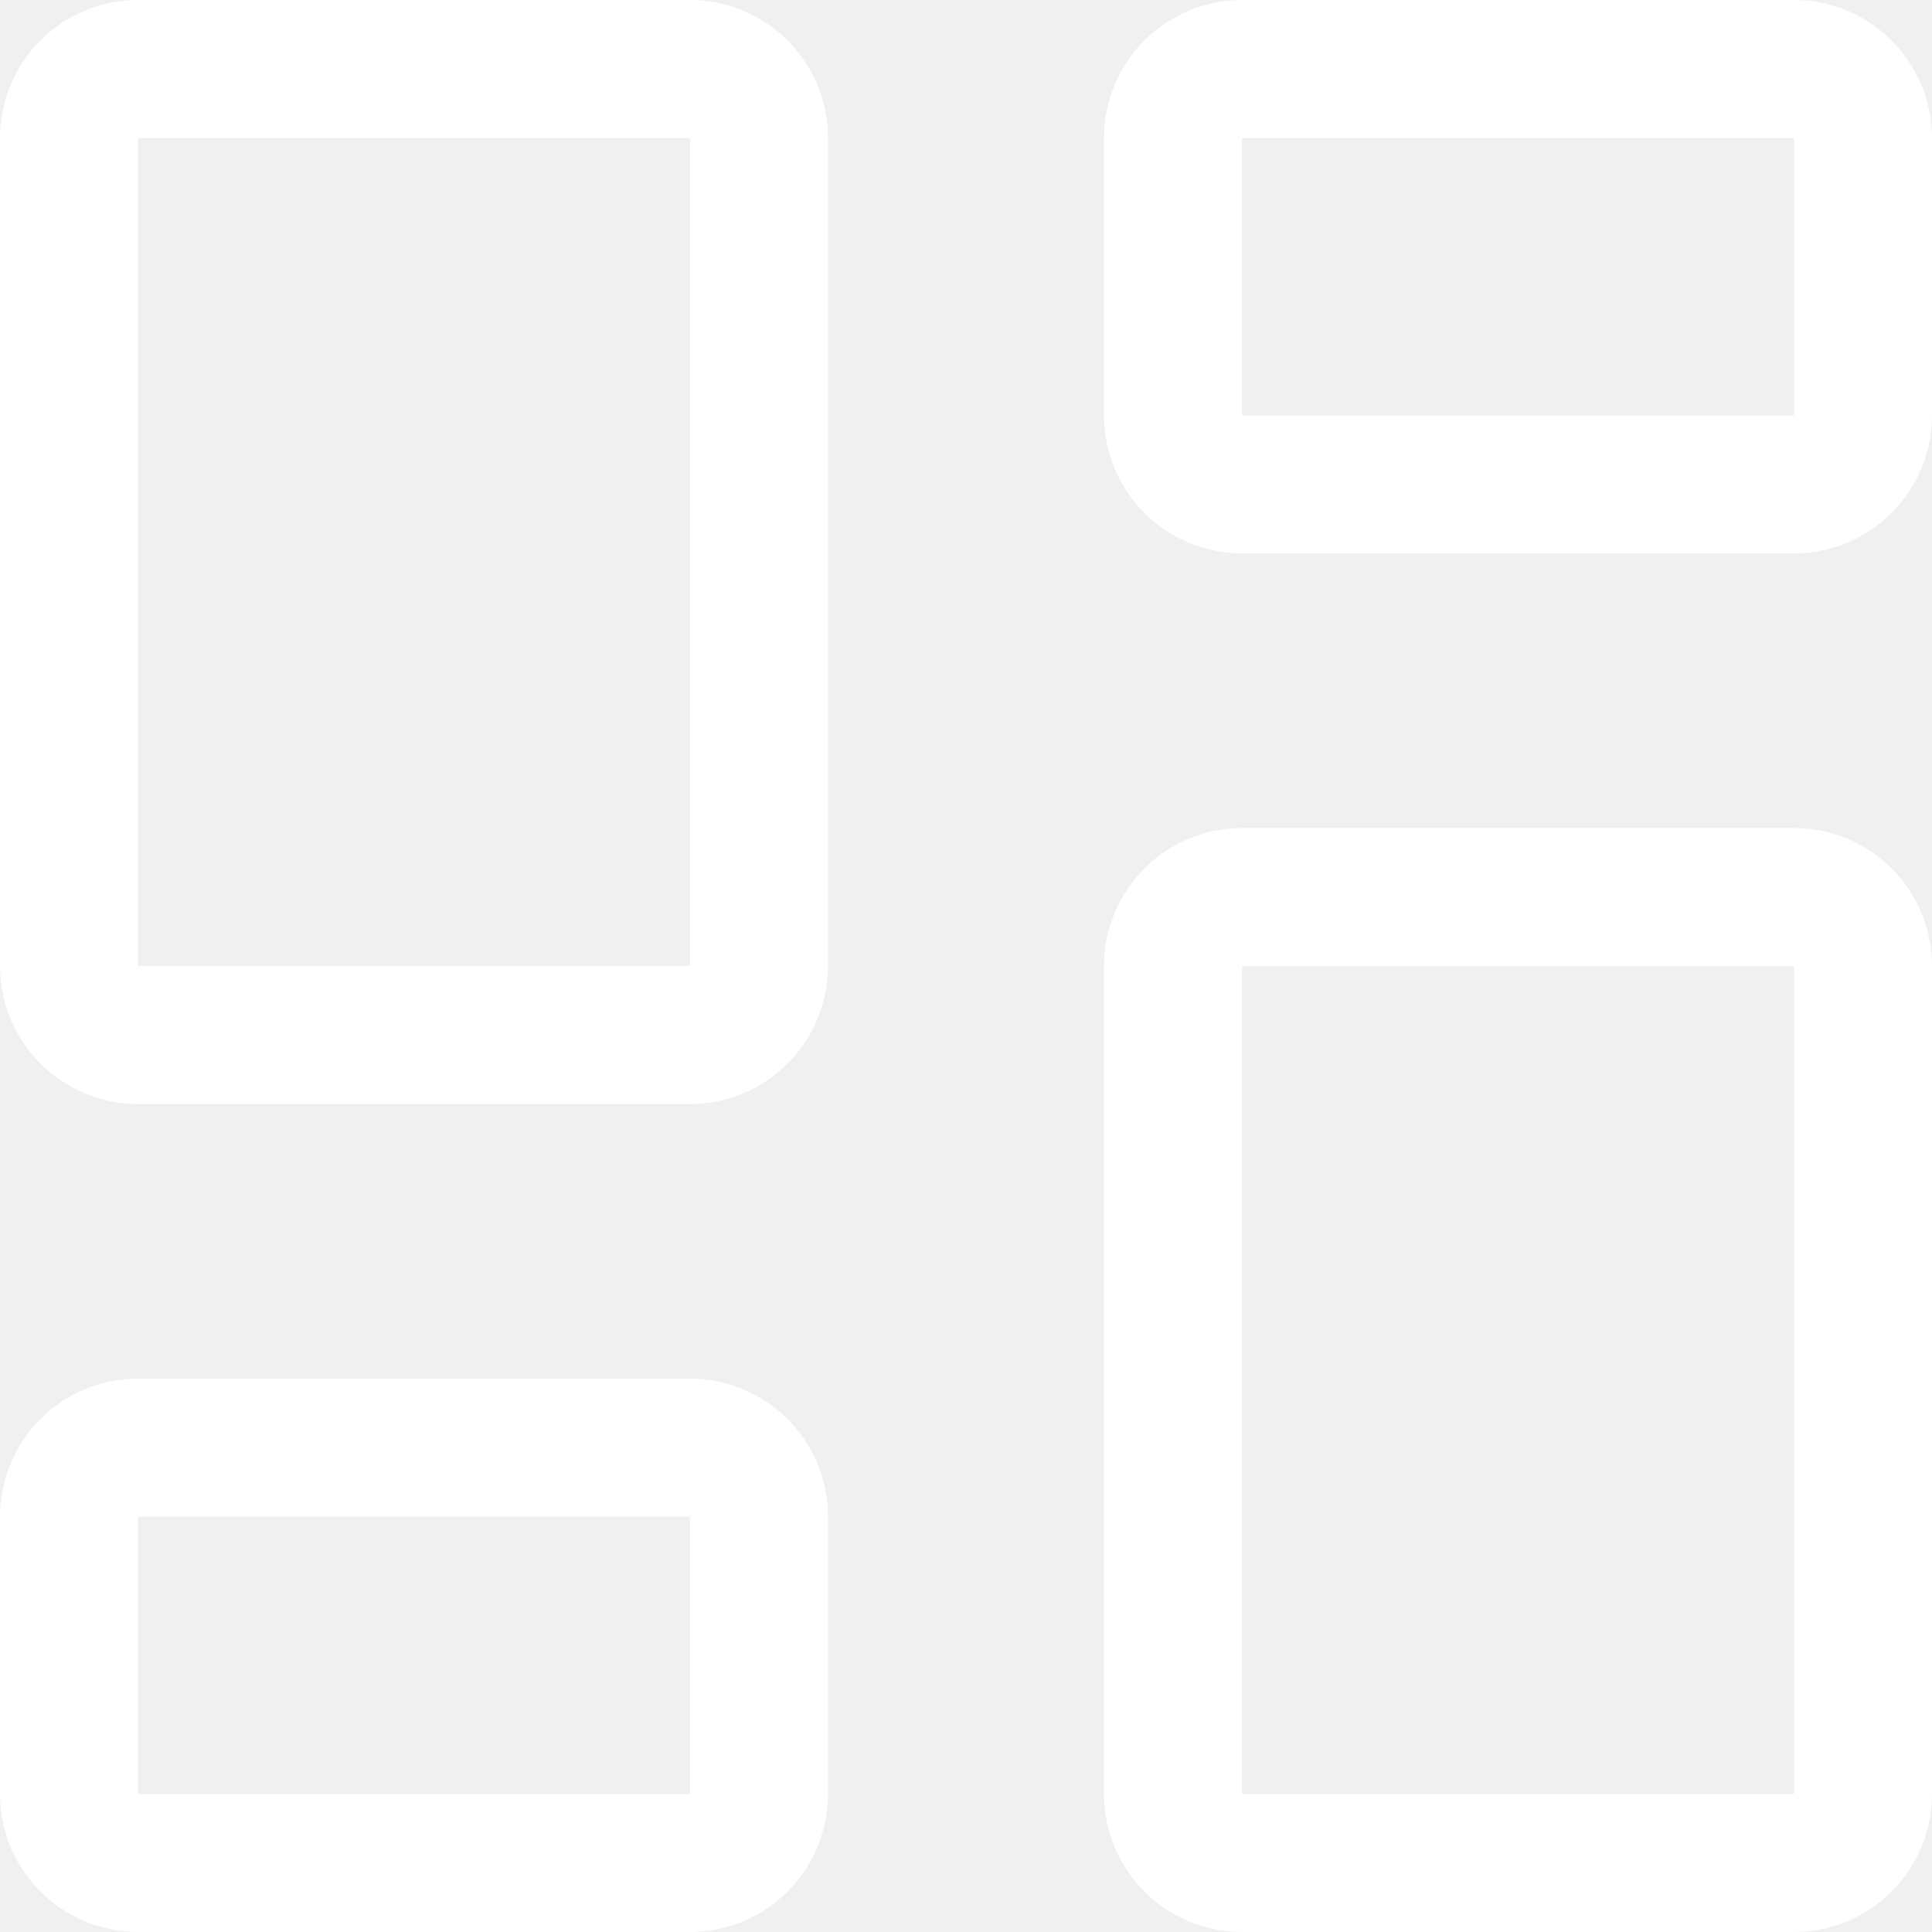
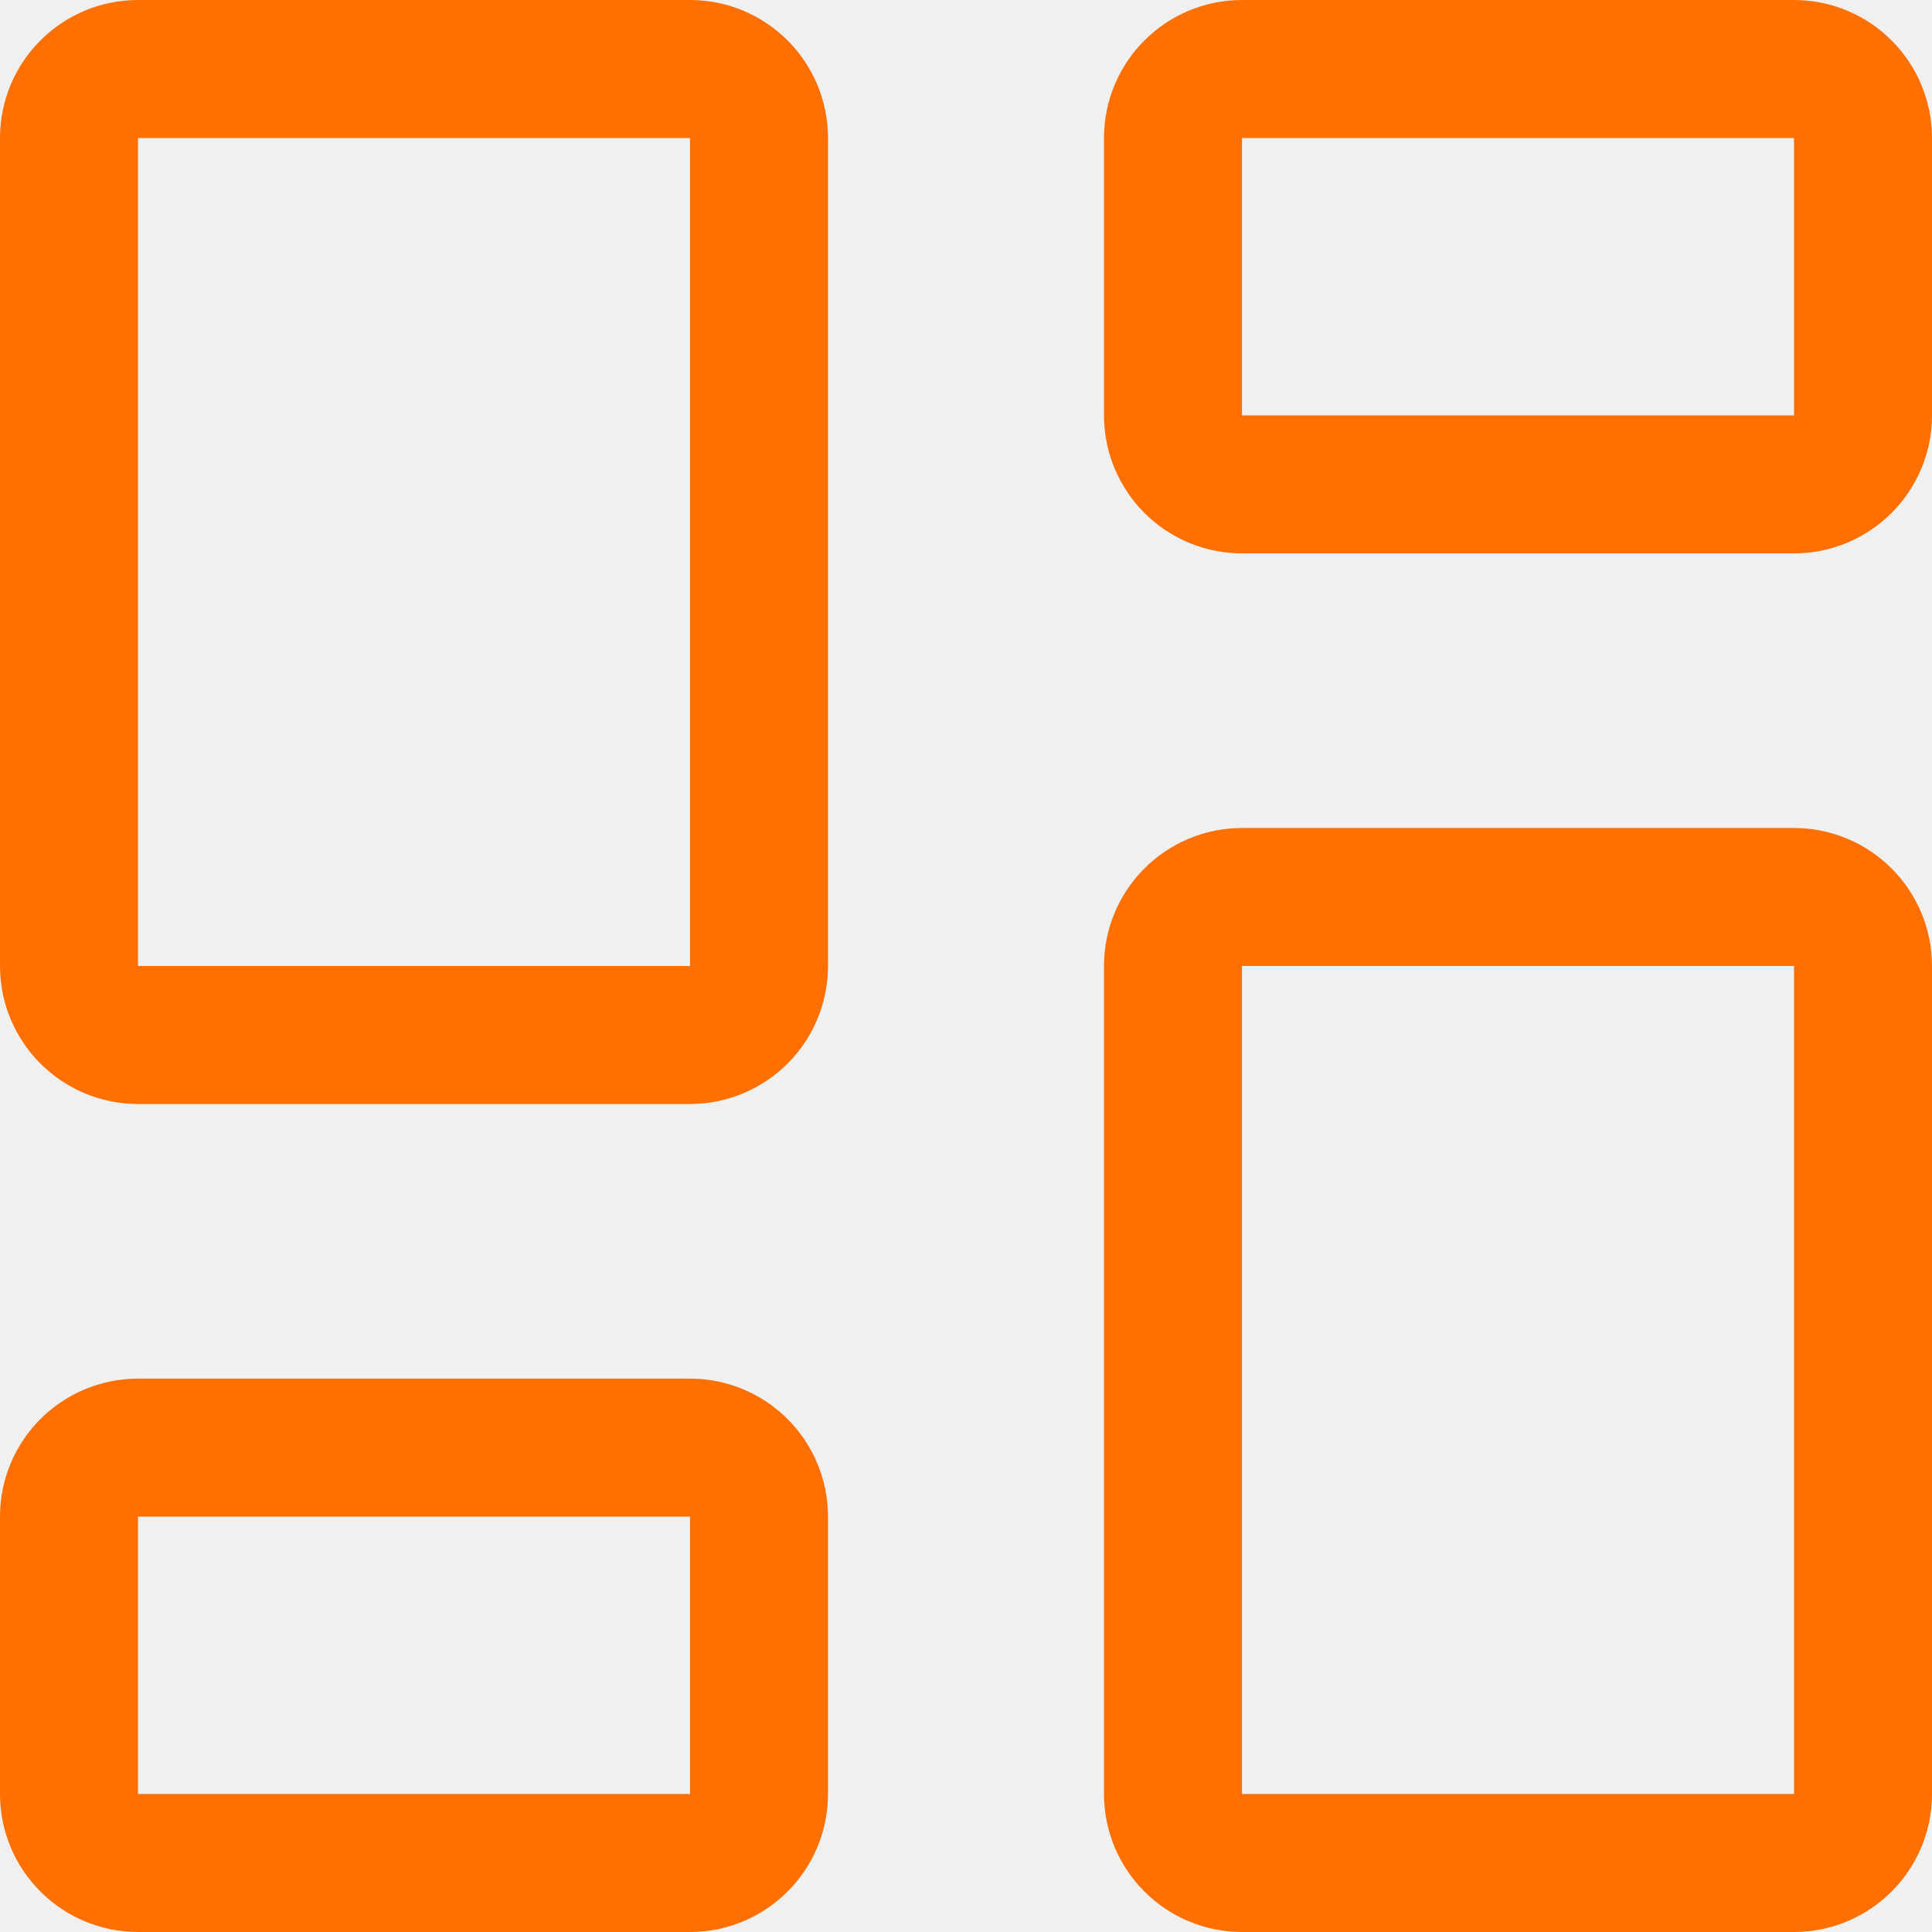
<svg xmlns="http://www.w3.org/2000/svg" width="40" height="40" viewBox="0 0 14 14" fill="none">
-   <path d="M13 6.5H9C8.724 6.5 8.5 6.724 8.5 7V13C8.5 13.276 8.724 13.5 9 13.5H13C13.276 13.5 13.5 13.276 13.5 13V7C13.5 6.724 13.276 6.5 13 6.5Z" stroke="#ffffff" stroke-linecap="round" stroke-linejoin="round" />
-   <path d="M13 0.5H9C8.724 0.5 8.5 0.724 8.5 1V3.01C8.5 3.286 8.724 3.51 9 3.51H13C13.276 3.51 13.5 3.286 13.5 3.01V1C13.5 0.724 13.276 0.5 13 0.5Z" stroke="#ffffff" stroke-linecap="round" stroke-linejoin="round" />
-   <path d="M5 0.5H1C0.724 0.5 0.5 0.724 0.5 1V7C0.5 7.276 0.724 7.5 1 7.5H5C5.276 7.5 5.5 7.276 5.5 7V1C5.5 0.724 5.276 0.5 5 0.5Z" stroke="#ffffff" stroke-linecap="round" stroke-linejoin="round" />
-   <path d="M5 10.49H1C0.724 10.49 0.5 10.714 0.5 10.99V13C0.5 13.276 0.724 13.5 1 13.5H5C5.276 13.5 5.5 13.276 5.5 13V10.99C5.5 10.714 5.276 10.49 5 10.49Z" stroke="#ffffff" stroke-linecap="round" stroke-linejoin="round" />
+   <path d="M13 6.5H9C8.724 6.5 8.5 6.724 8.5 7V13C8.5 13.276 8.724 13.5 9 13.5H13C13.276 13.5 13.5 13.276 13.5 13V7C13.5 6.724 13.276 6.5 13 6.5Z" stroke="#FF7000" stroke-linecap="round" stroke-linejoin="round" />
+   <path d="M13 0.5H9C8.724 0.5 8.5 0.724 8.5 1V3.01C8.5 3.286 8.724 3.51 9 3.51H13C13.276 3.51 13.5 3.286 13.5 3.01V1C13.5 0.724 13.276 0.5 13 0.5Z" stroke="#FF7000" stroke-linecap="round" stroke-linejoin="round" />
+   <path d="M5 0.5H1C0.724 0.5 0.5 0.724 0.5 1V7C0.5 7.276 0.724 7.5 1 7.5H5C5.276 7.5 5.5 7.276 5.5 7V1C5.5 0.724 5.276 0.5 5 0.5Z" stroke="#FF7000" stroke-linecap="round" stroke-linejoin="round" />
+   <path d="M5 10.49H1C0.724 10.49 0.5 10.714 0.5 10.99V13C0.5 13.276 0.724 13.5 1 13.5H5C5.276 13.5 5.5 13.276 5.5 13V10.99C5.5 10.714 5.276 10.49 5 10.49Z" stroke="#FF7000" stroke-linecap="round" stroke-linejoin="round" />
</svg>
